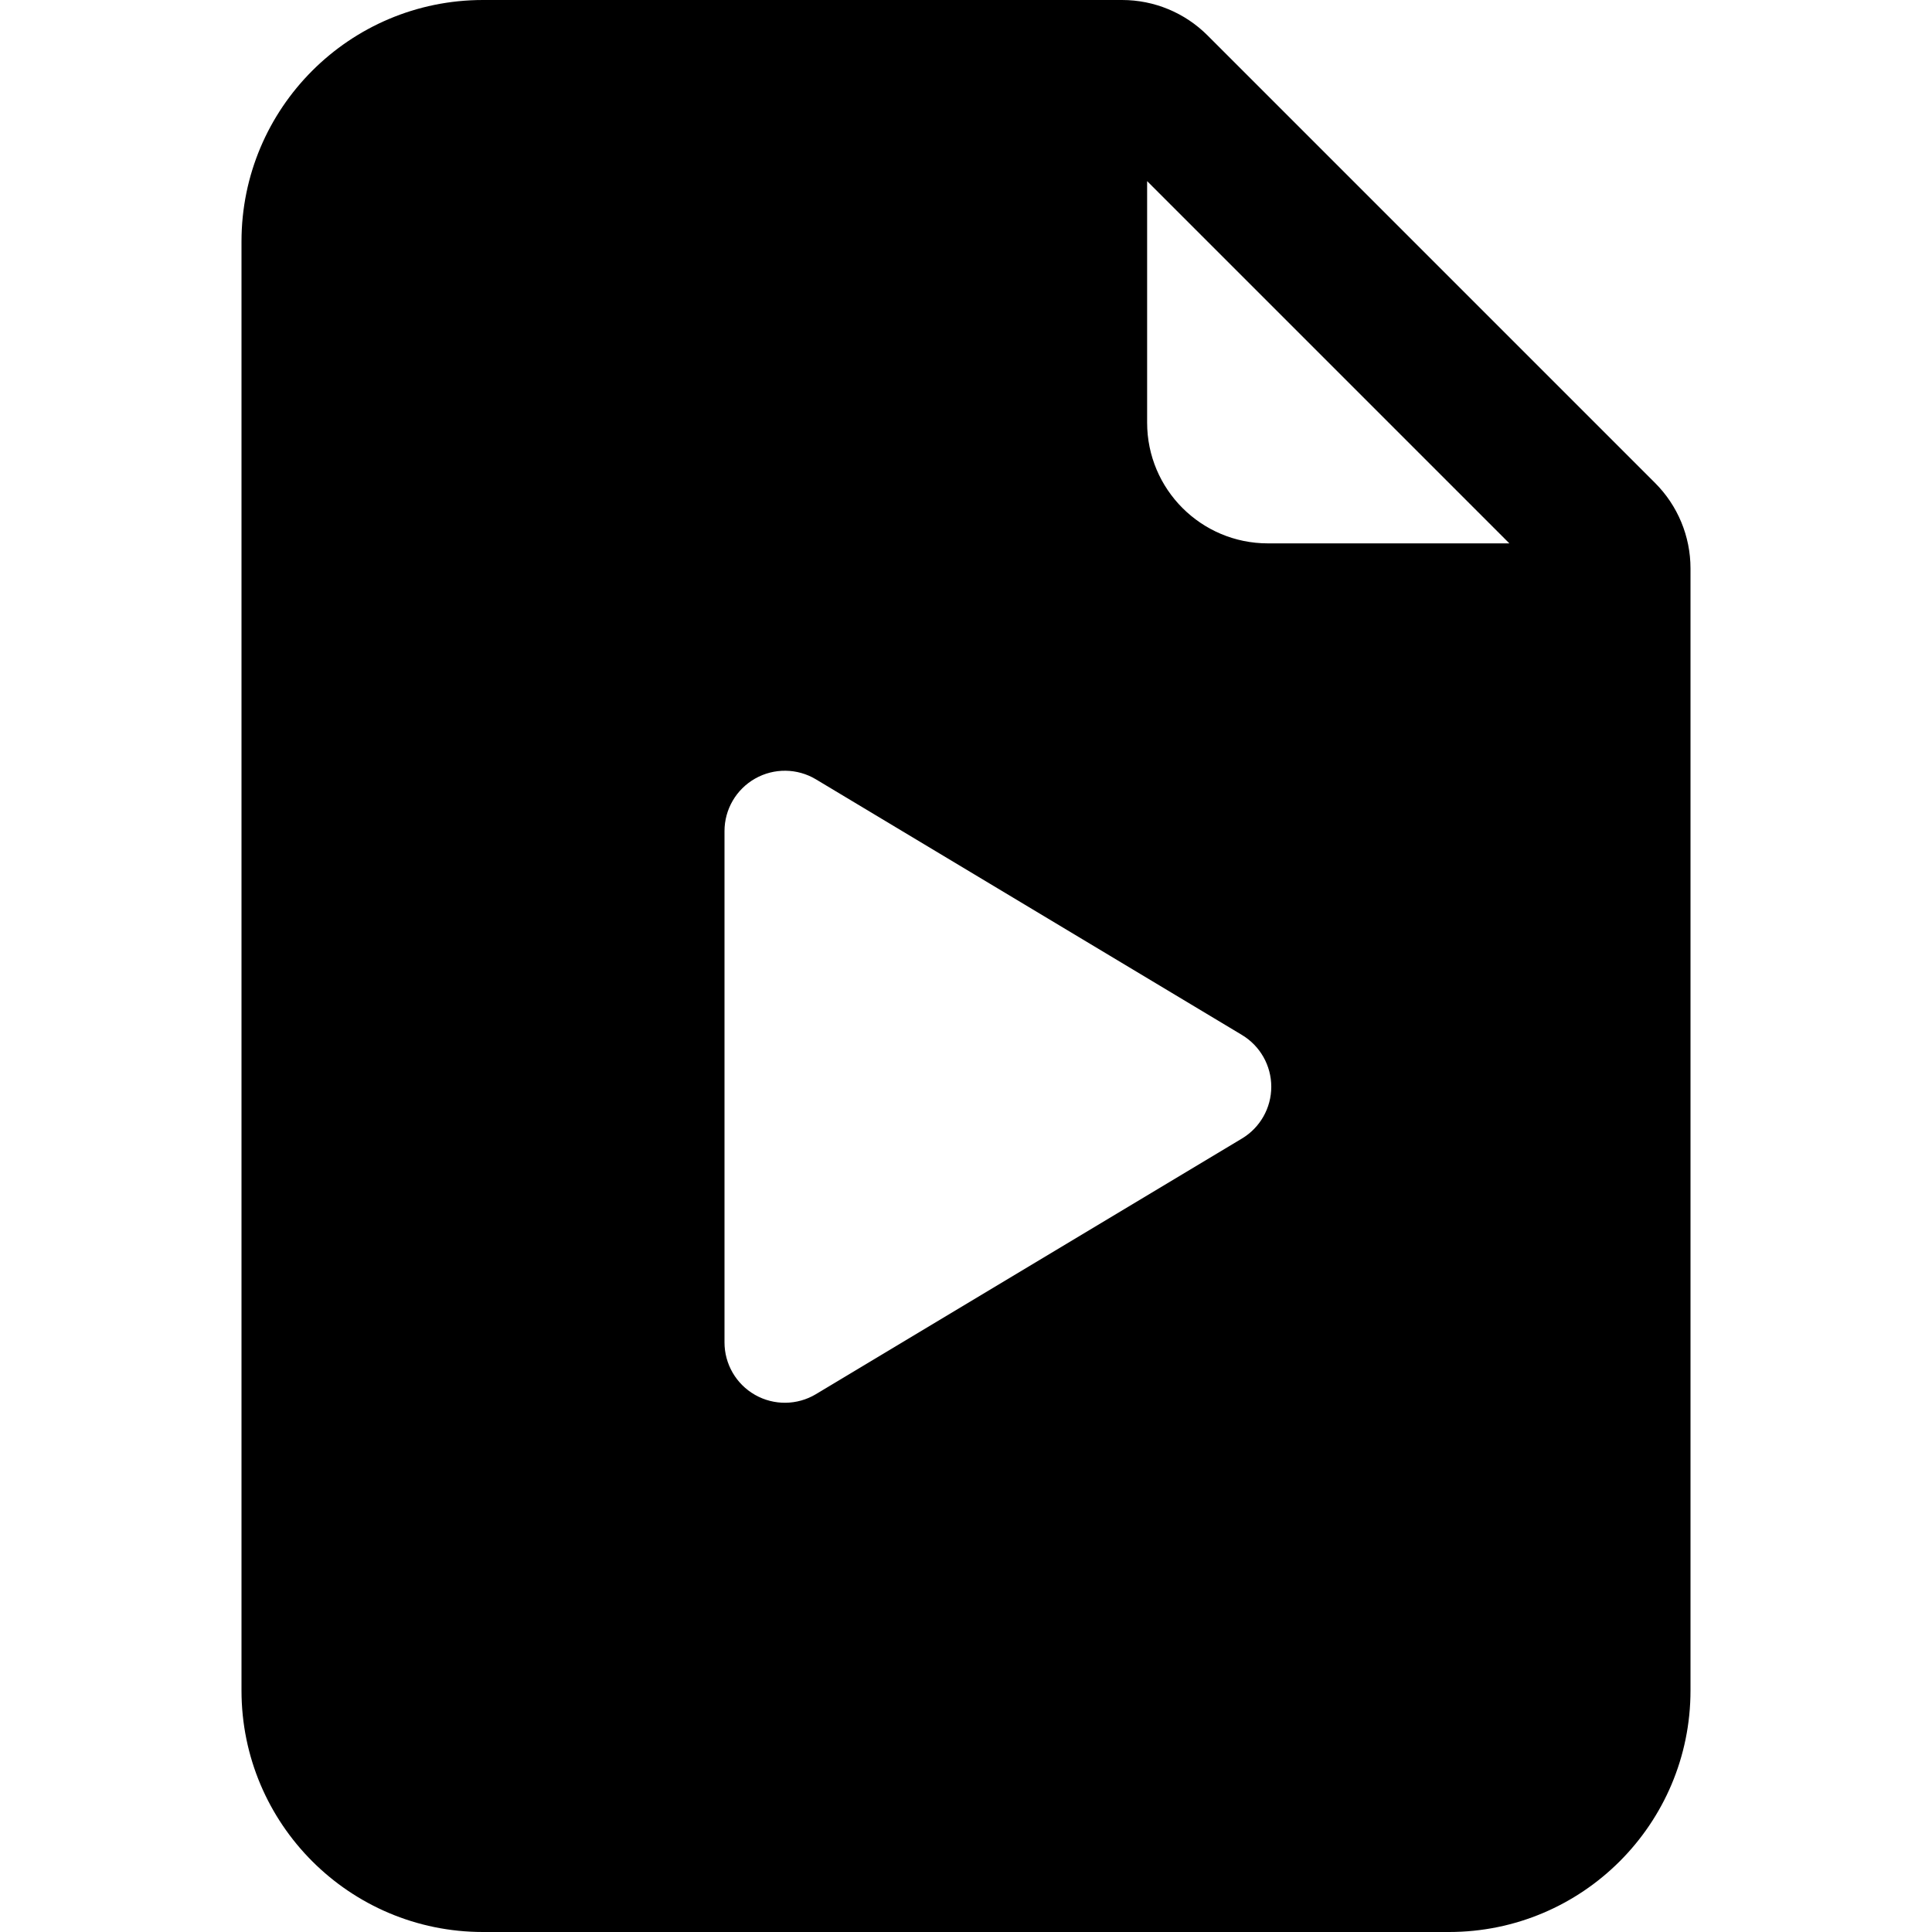
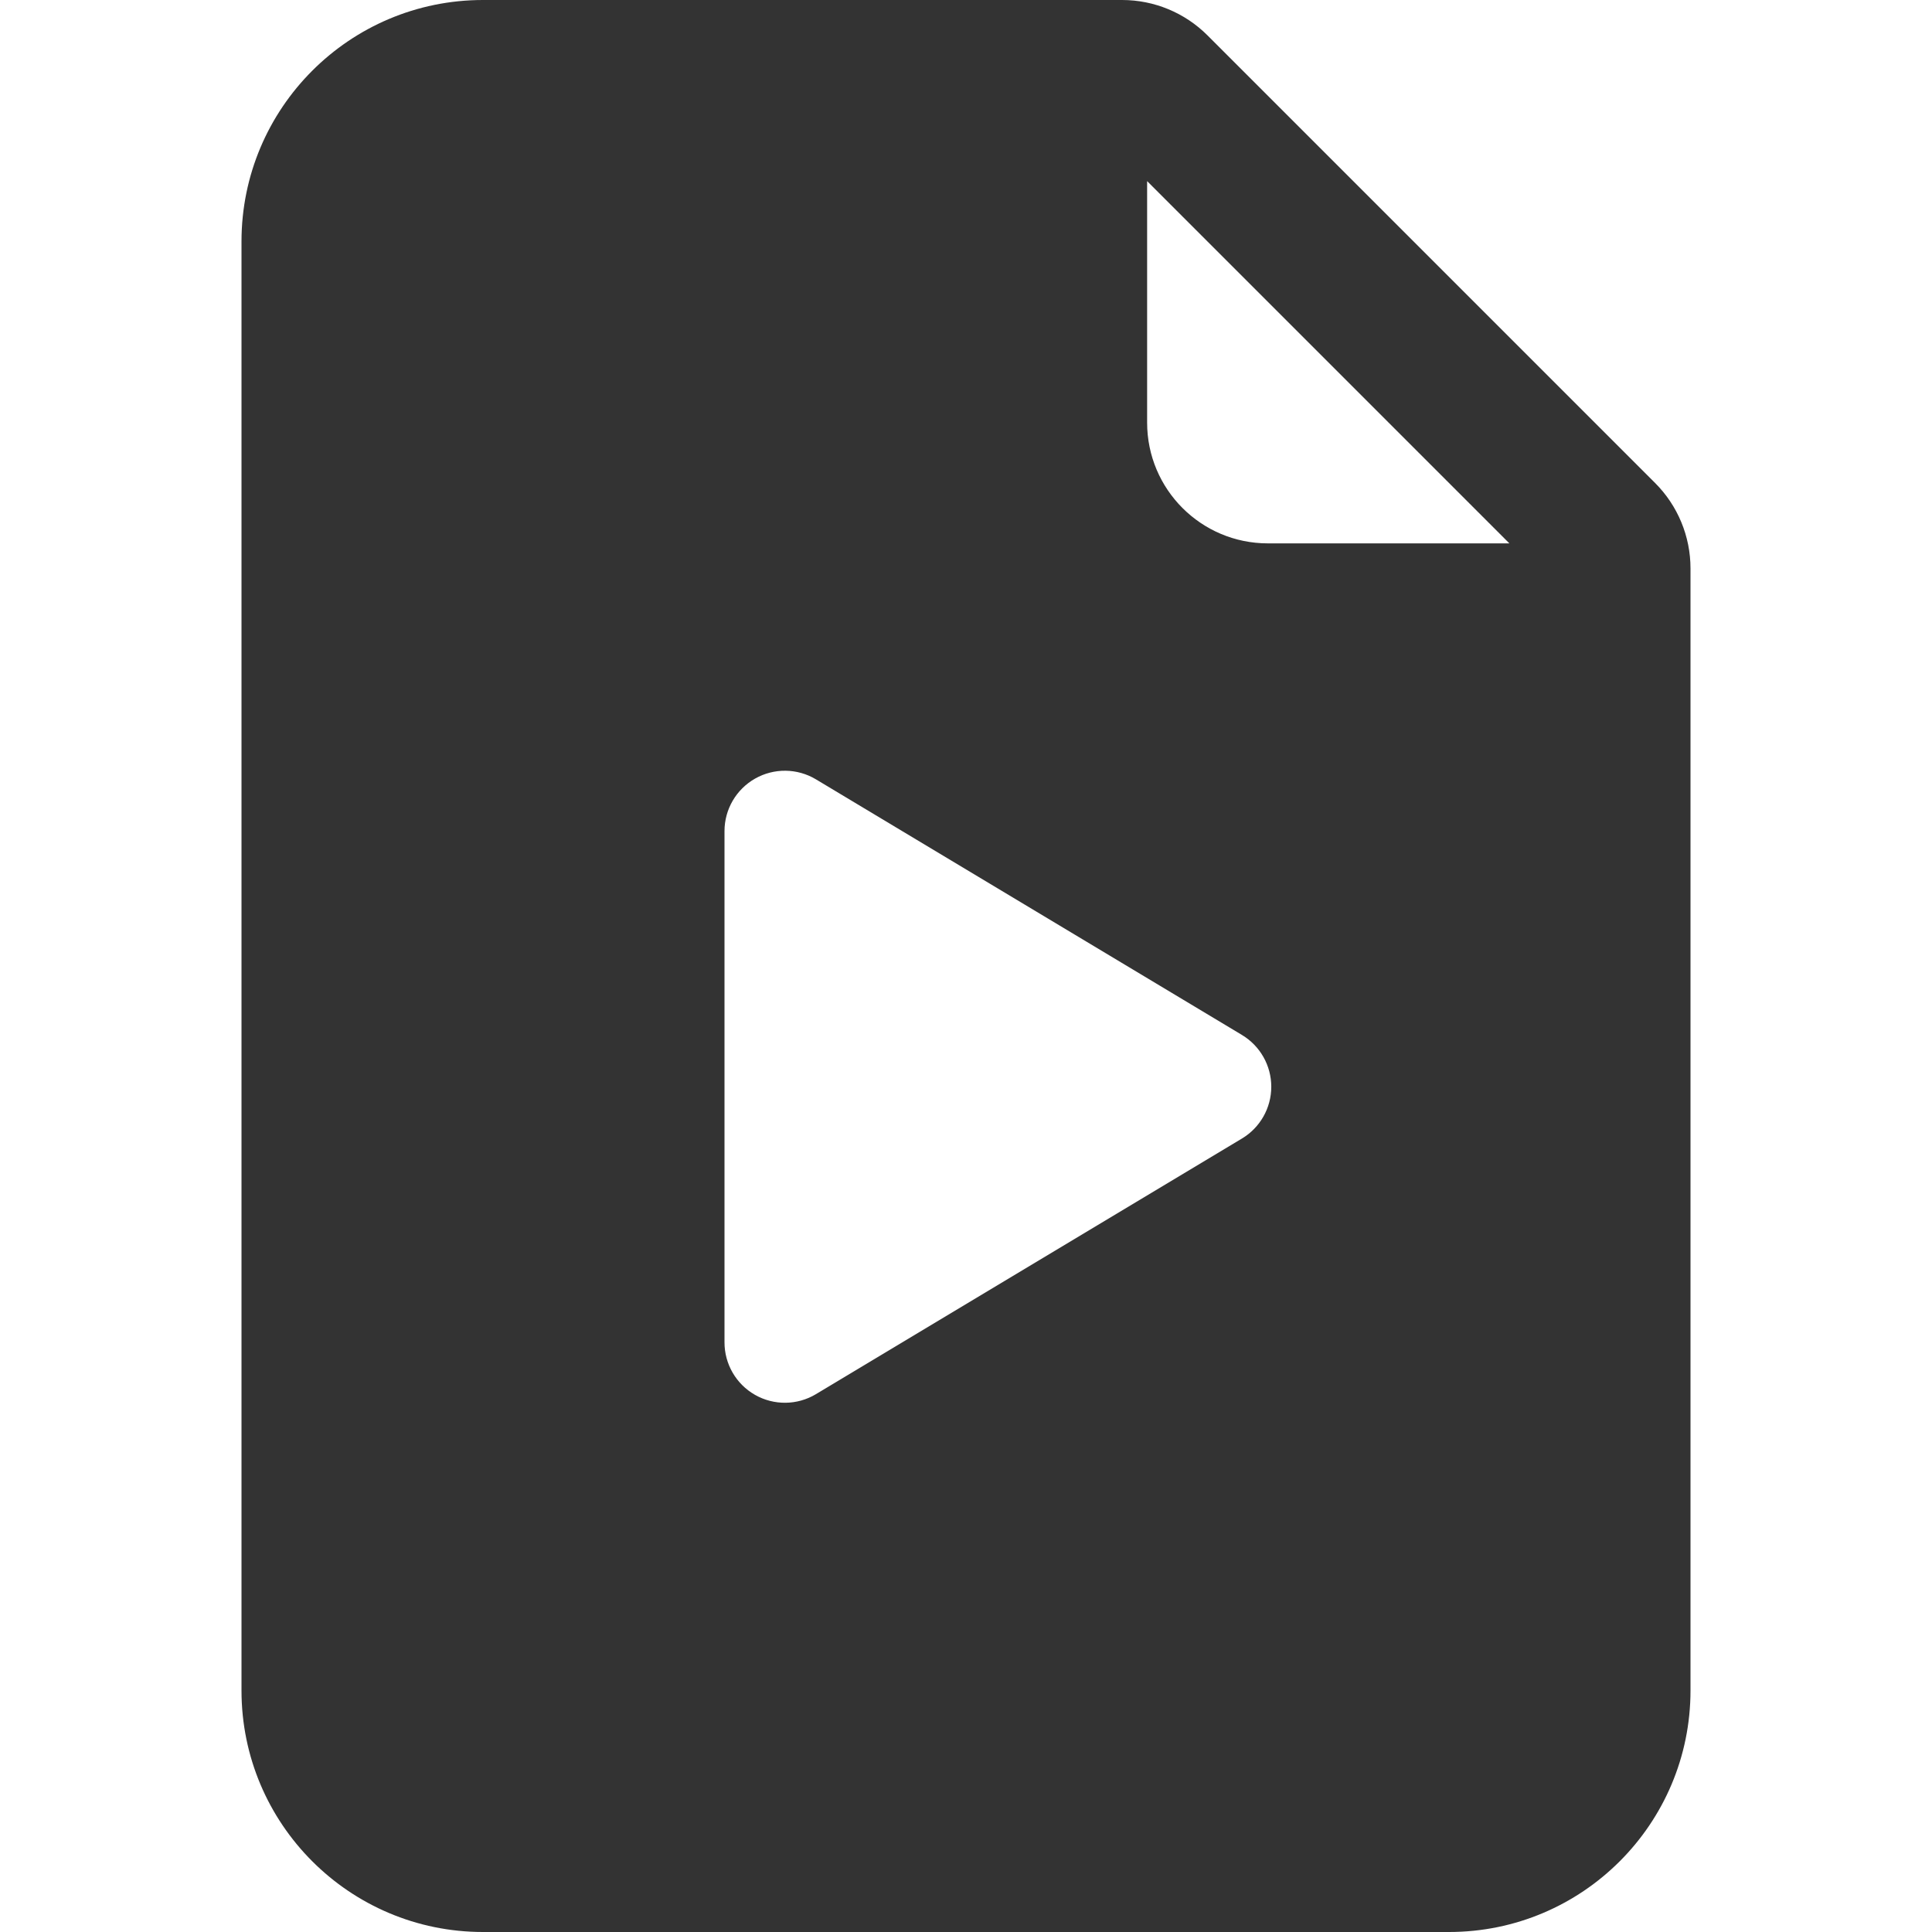
- <svg xmlns="http://www.w3.org/2000/svg" width="16" height="16" fill="currentColor" class="bi bi-file-earmark-play-fill" viewBox="0 0 16 16">
-   <path d="M9.293 0H4a2 2 0 0 0-2 2v12a2 2 0 0 0 2 2h8a2 2 0 0 0 2-2V4.707A1 1 0 0 0 13.707 4L10 .293A1 1 0 0 0 9.293 0zM9.5 3.5v-2l3 3h-2a1 1 0 0 1-1-1zM6 6.883a.5.5 0 0 1 .757-.429l3.528 2.117a.5.5 0 0 1 0 .858l-3.528 2.117a.5.5 0 0 1-.757-.43V6.884z" />
+ <svg xmlns="http://www.w3.org/2000/svg" width="16" height="16" fill="currentColor" class="bi bi-file-earmark-play-fill" viewBox="0 0 16 16" version="1.1" id="svg4">
+   <defs id="defs8" />
+   <path d="M9.293 0H4a2 2 0 0 0-2 2v12a2 2 0 0 0 2 2h8a2 2 0 0 0 2-2V4.707A1 1 0 0 0 13.707 4L10 .293A1 1 0 0 0 9.293 0zM9.5 3.5v-2l3 3h-2a1 1 0 0 1-1-1zM6 6.883a.5.5 0 0 1 .757-.429l3.528 2.117a.5.5 0 0 1 0 .858l-3.528 2.117a.5.5 0 0 1-.757-.43V6.884z" id="path2" style="stroke:none;fill:#333333" />
</svg>
